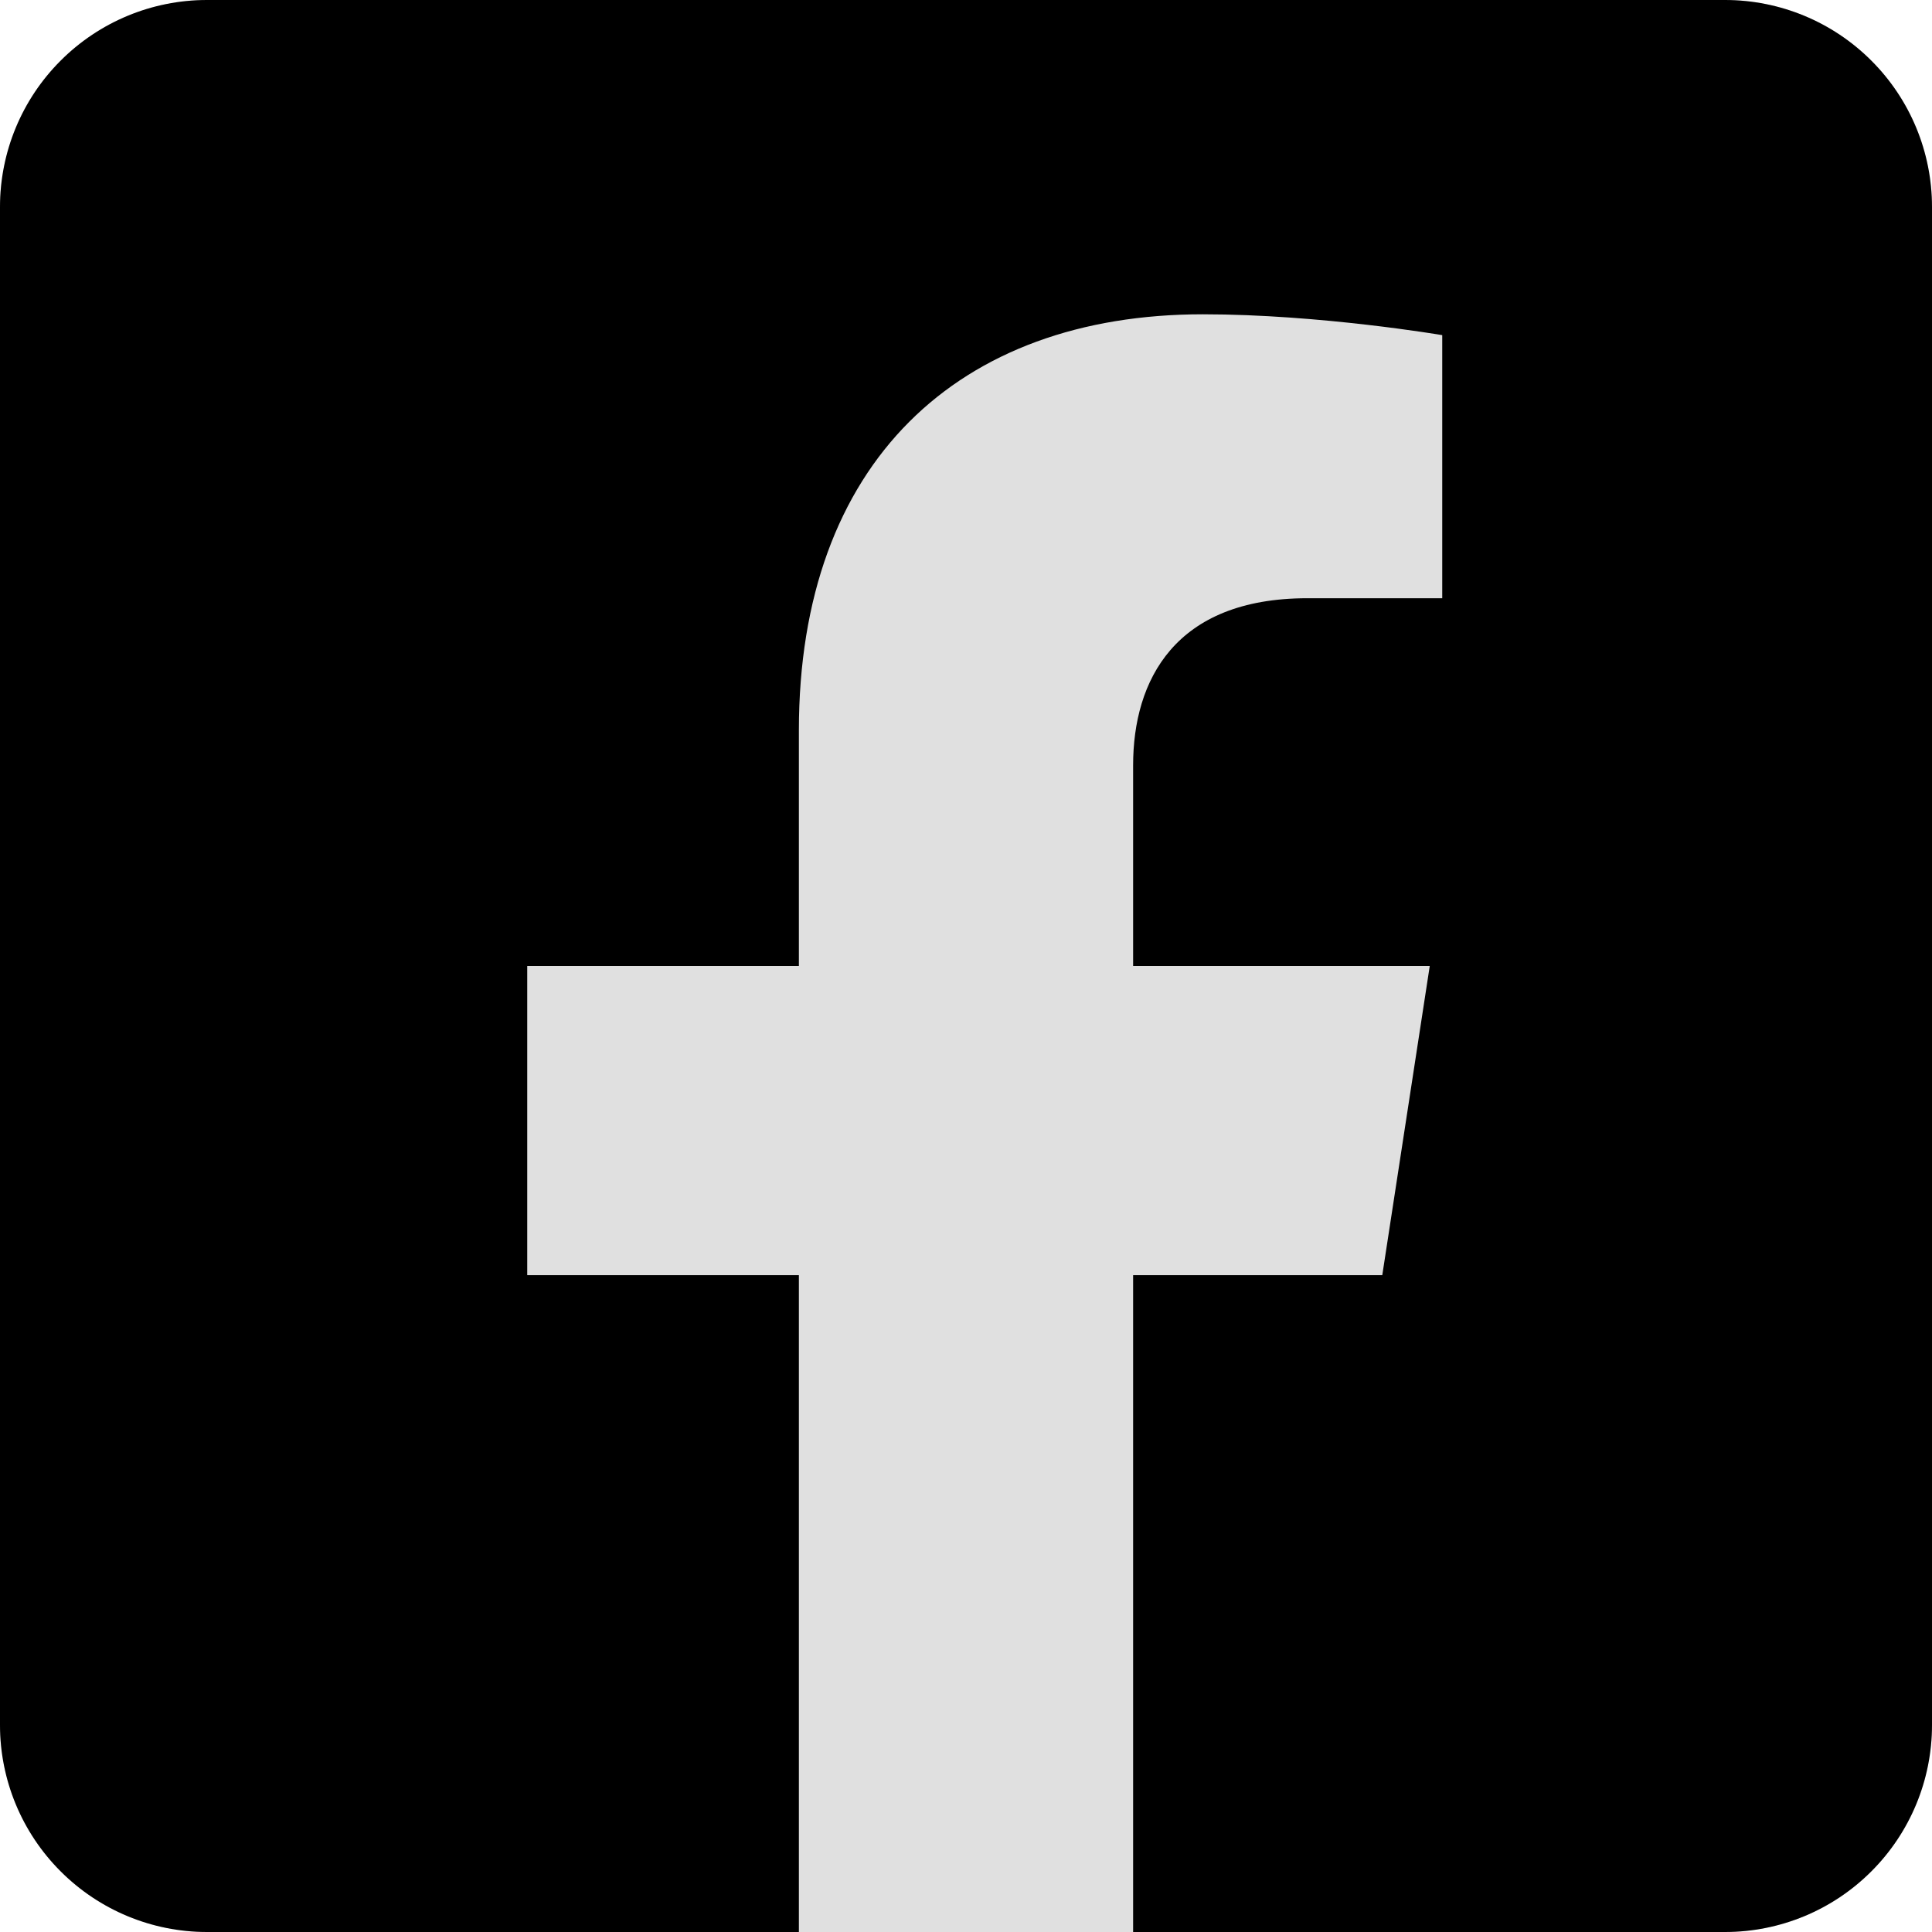
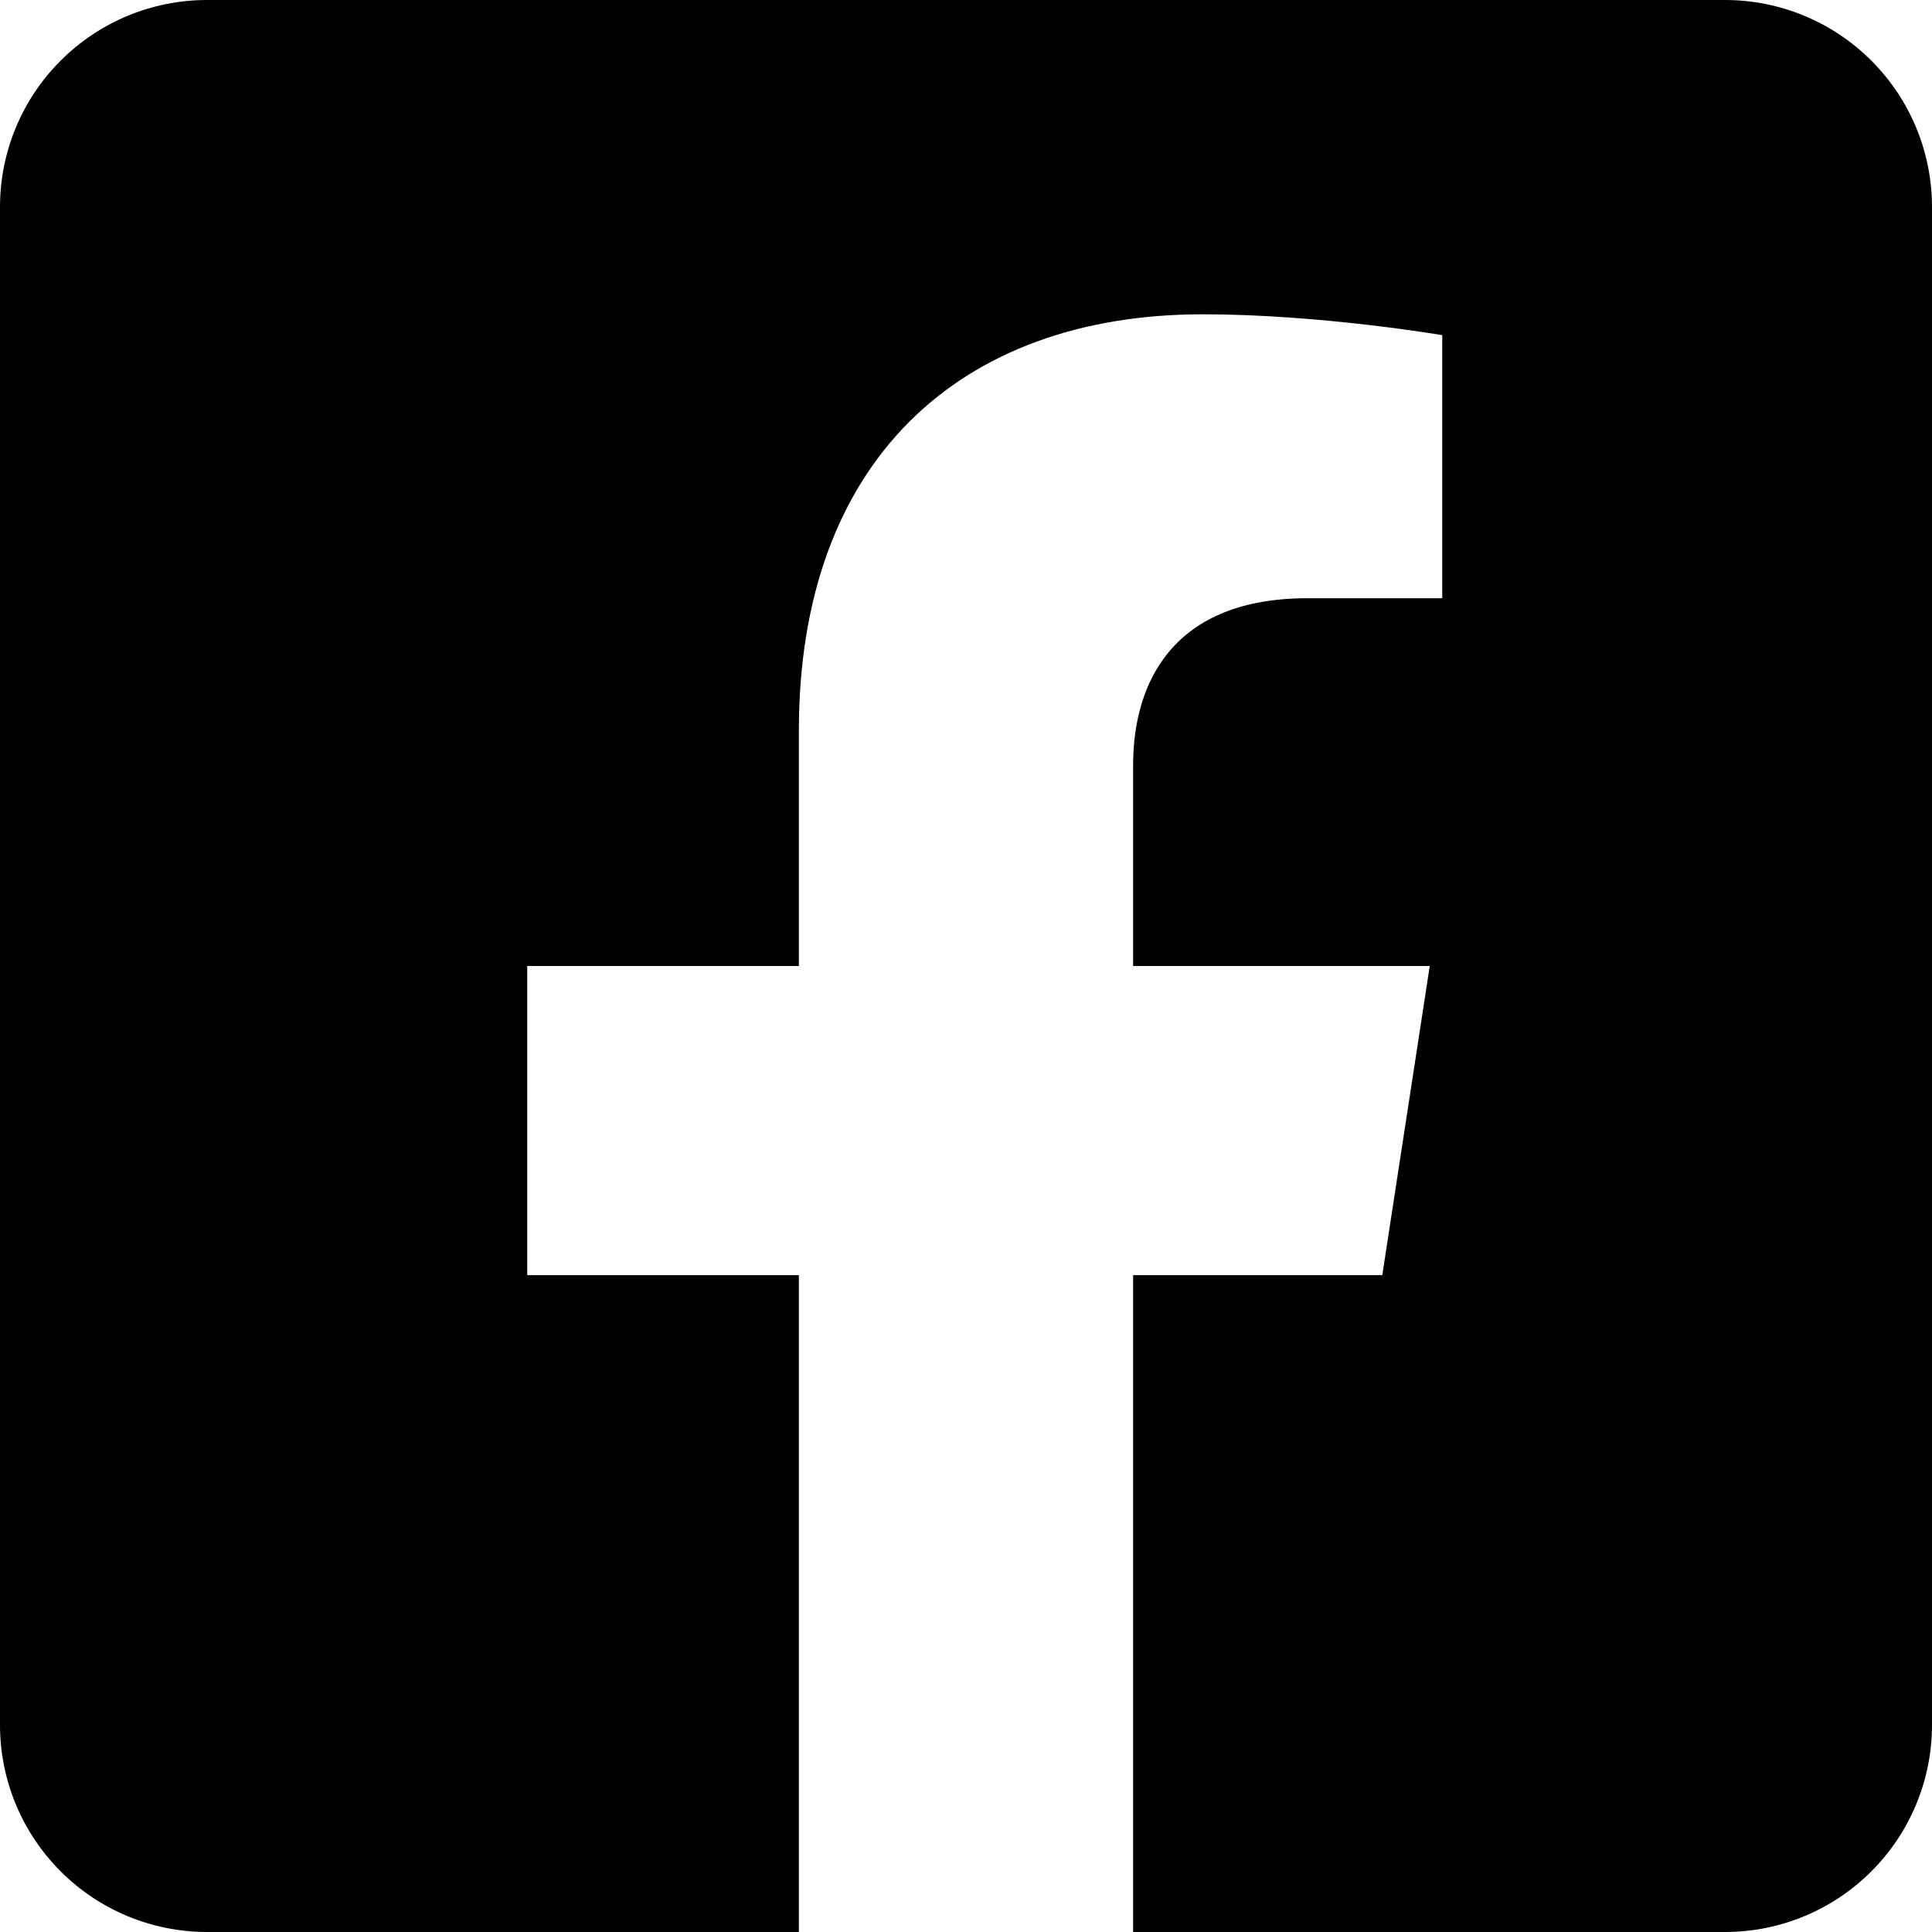
<svg xmlns="http://www.w3.org/2000/svg" width="28" height="28" viewBox="0 0 28 28" fill="none">
-   <rect width="28" height="28" rx="3" fill="#E0E0E0" />
  <path d="M25 0H3C2.204 0 1.441 0.316 0.879 0.879C0.316 1.441 0 2.204 0 3L0 25C0 25.796 0.316 26.559 0.879 27.121C1.441 27.684 2.204 28 3 28H11.578V18.481H7.641V14H11.578V10.585C11.578 6.701 13.891 4.555 17.433 4.555C19.129 4.555 20.902 4.857 20.902 4.857V8.67H18.948C17.023 8.67 16.422 9.865 16.422 11.091V14H20.721L20.033 18.481H16.422V28H25C25.796 28 26.559 27.684 27.121 27.121C27.684 26.559 28 25.796 28 25V3C28 2.204 27.684 1.441 27.121 0.879C26.559 0.316 25.796 0 25 0Z" fill="black" />
</svg>
